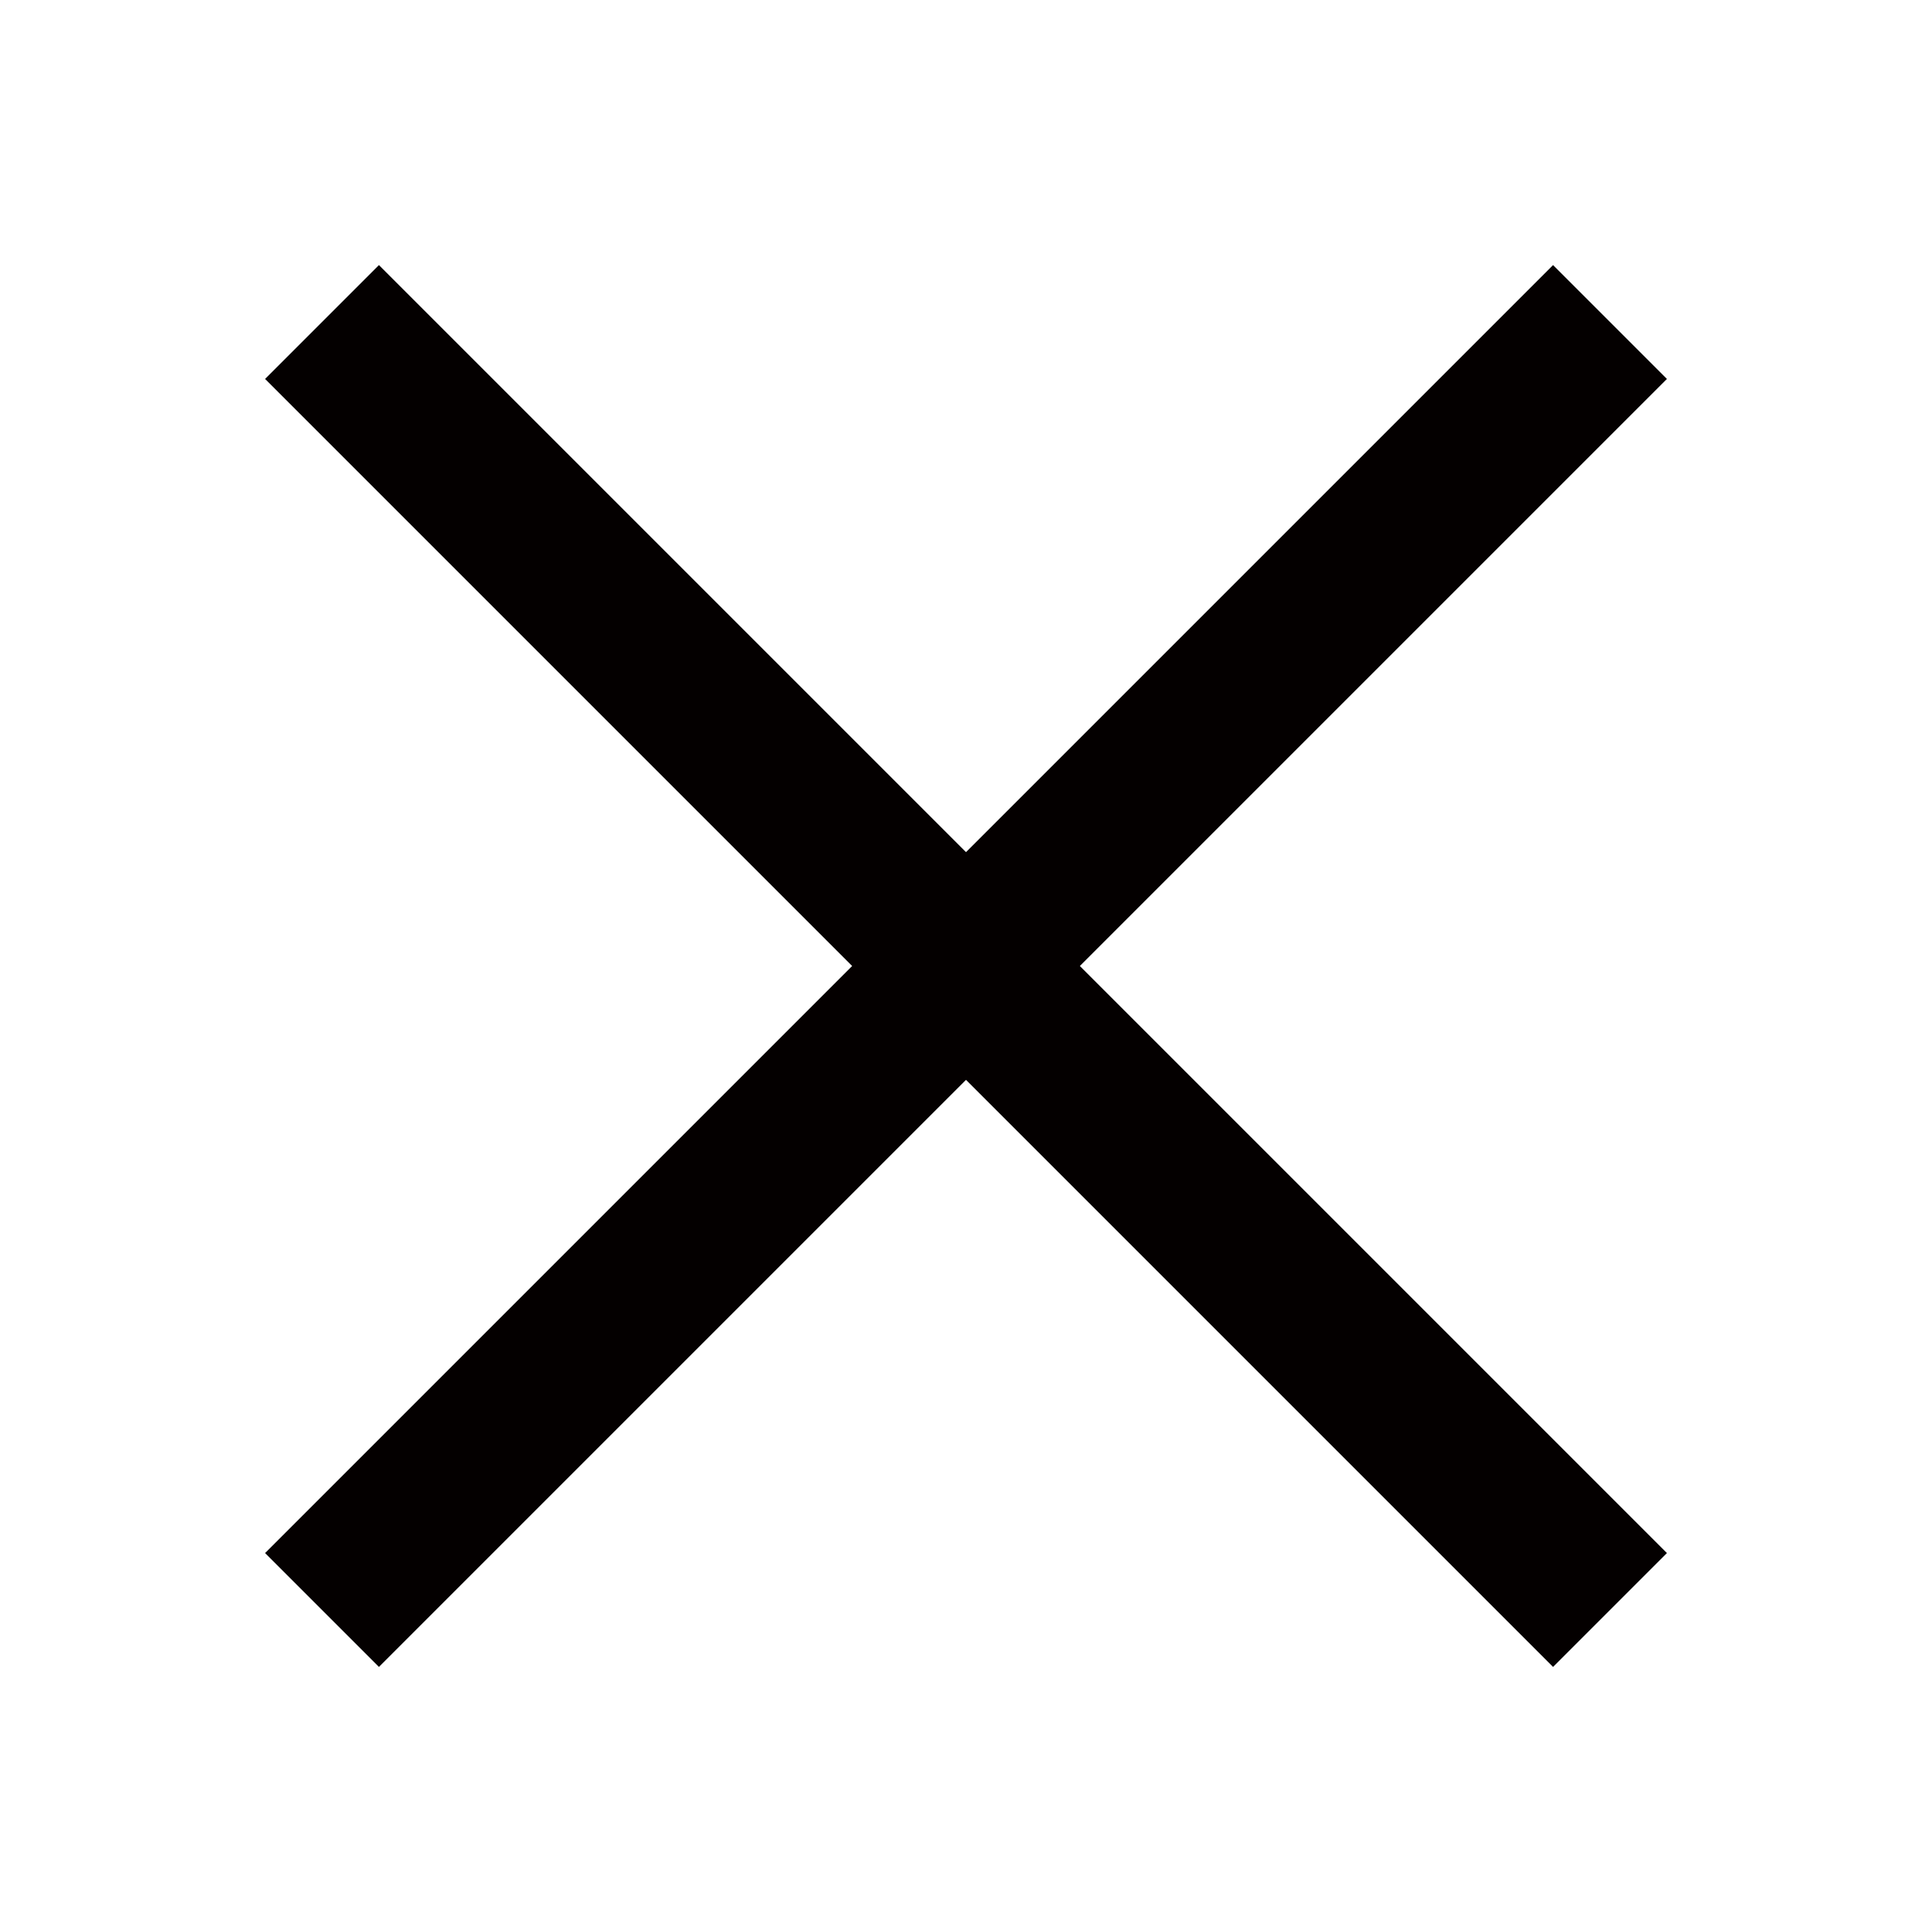
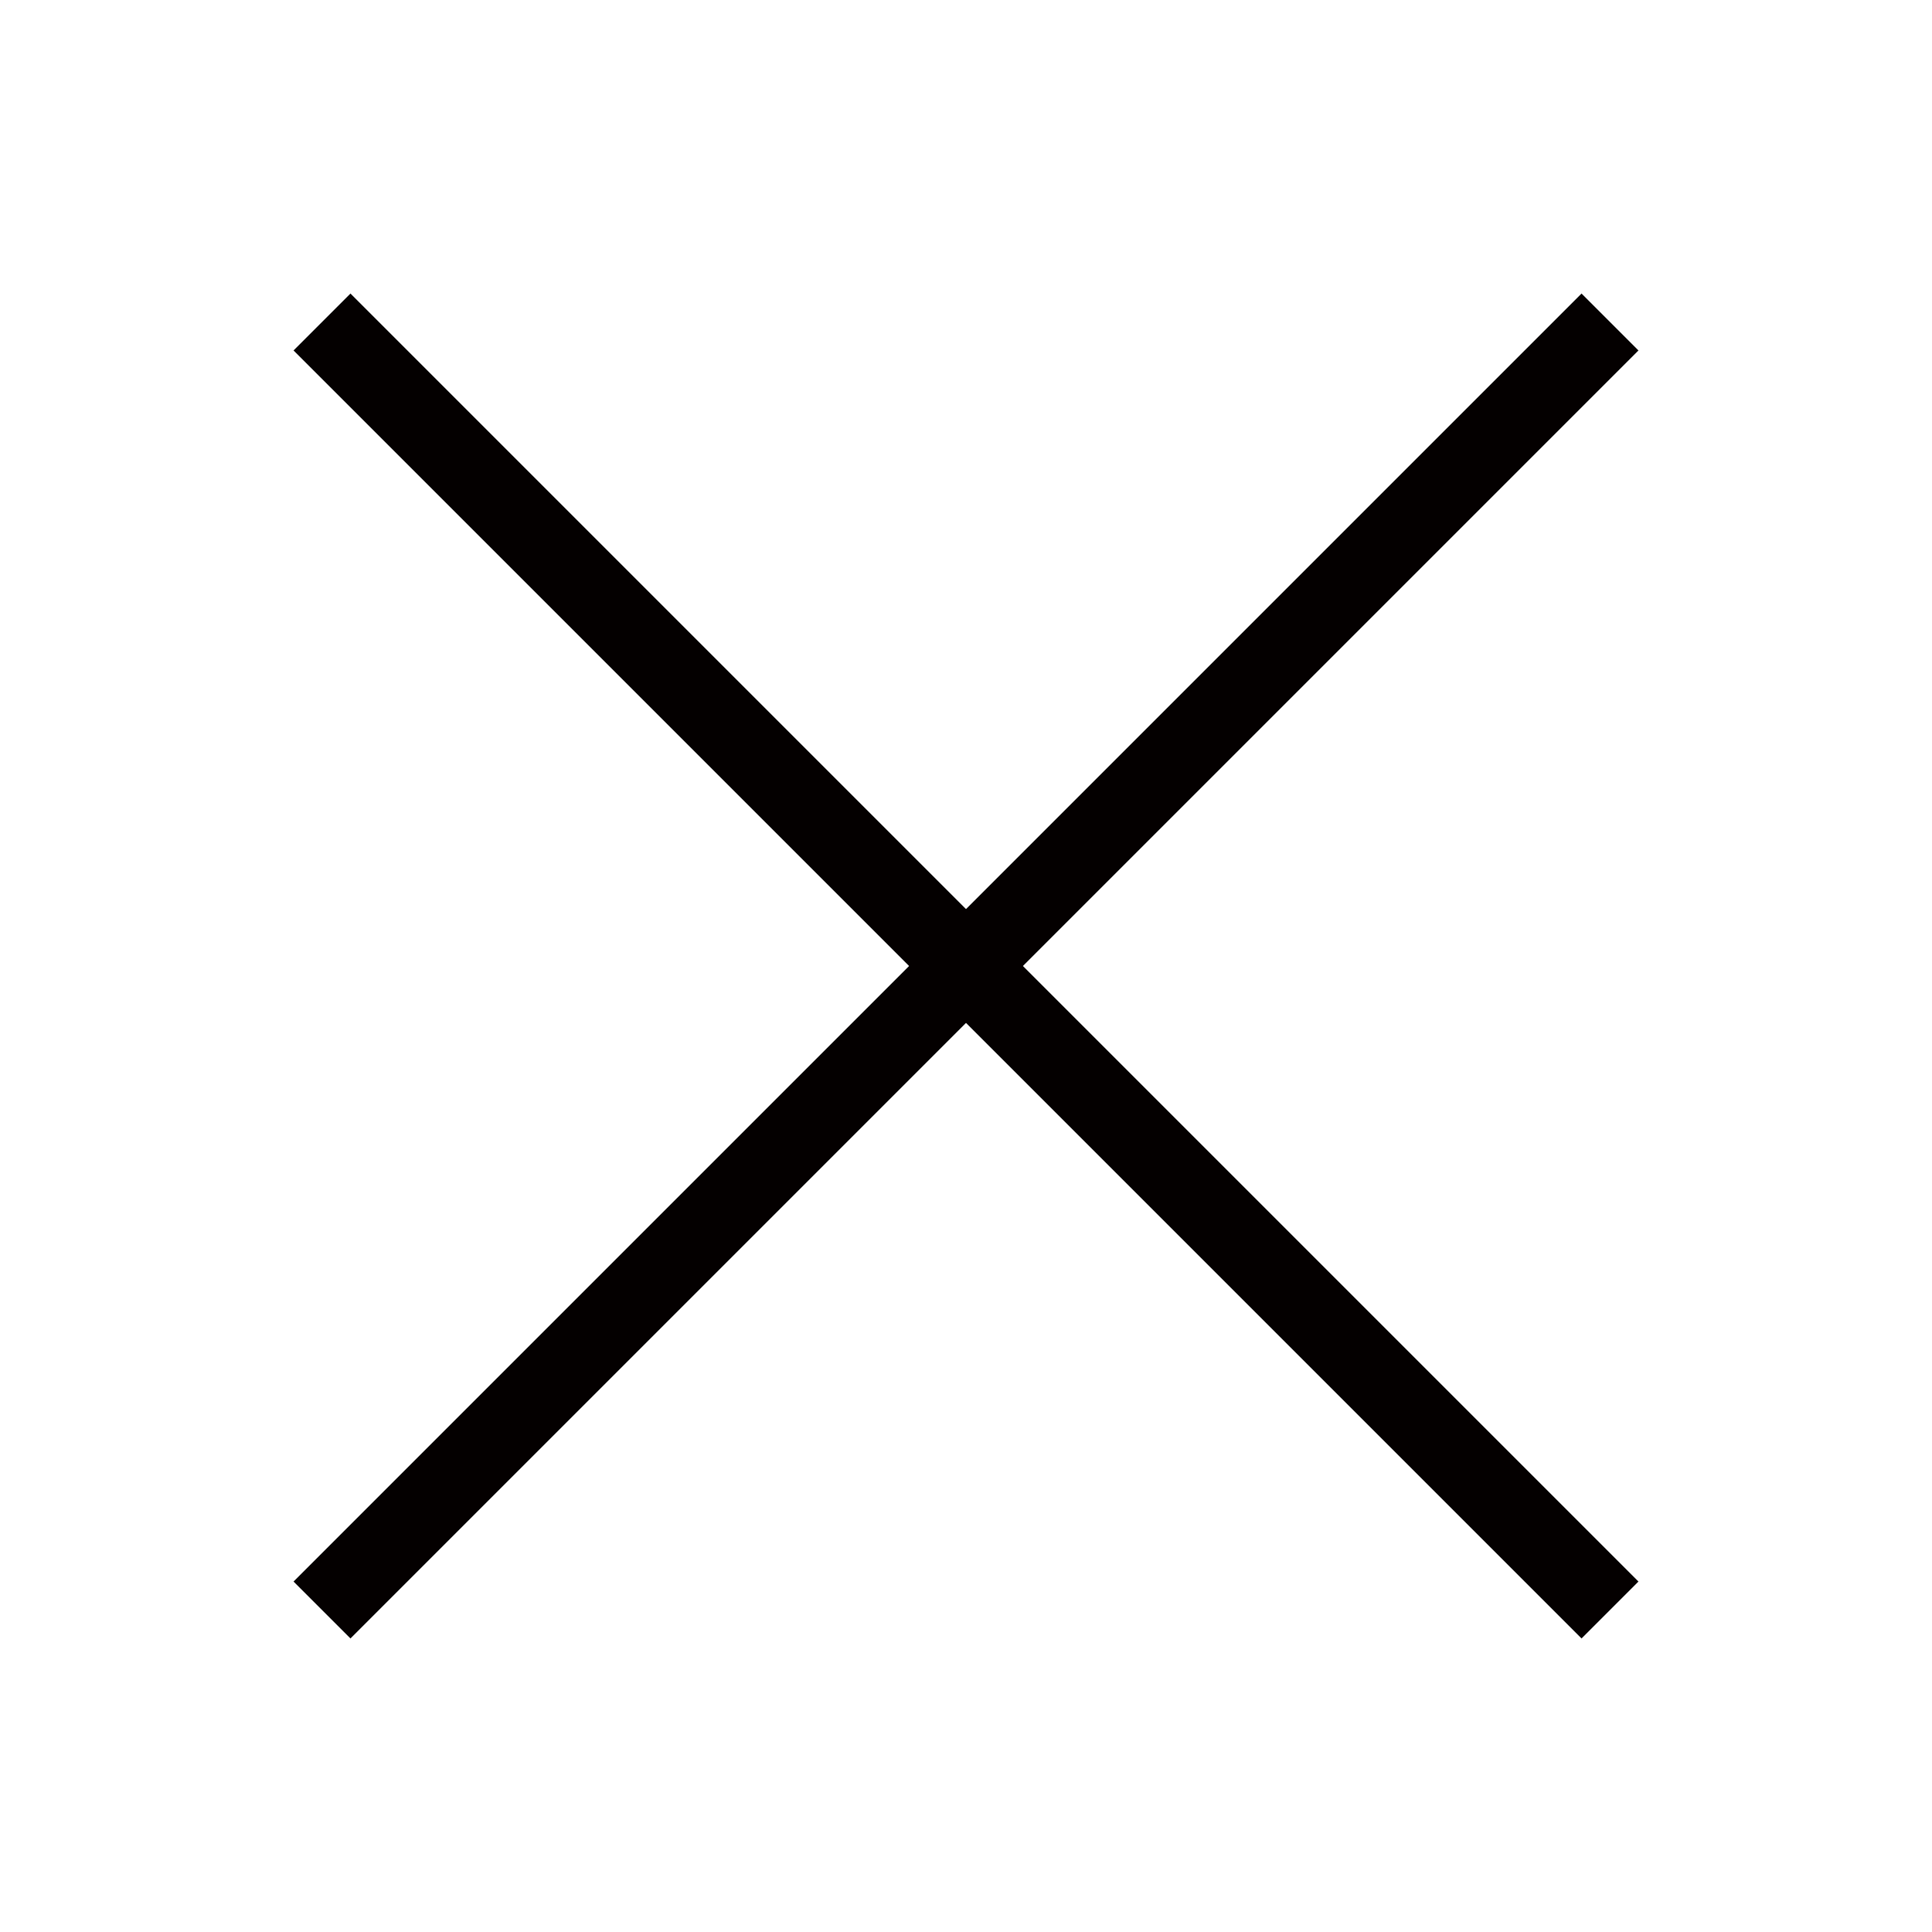
<svg xmlns="http://www.w3.org/2000/svg" id="레이어_2" data-name="레이어 2" viewBox="0 0 24 24">
  <defs>
-     <style>.cls-1{fill:none;stroke:#040000;stroke-miterlimit:10;stroke-width:2px;}</style>
+     <style>.cls-1{fill:none; stroke:#040000; strokeMiterlimit:10; strokeWidth:2px;}</style>
  </defs>
  <line class="cls-1" x1="4" y1="4" x2="20" y2="20" />
  <line class="cls-1" x1="20" y1="4" x2="4" y2="20" />
</svg>
